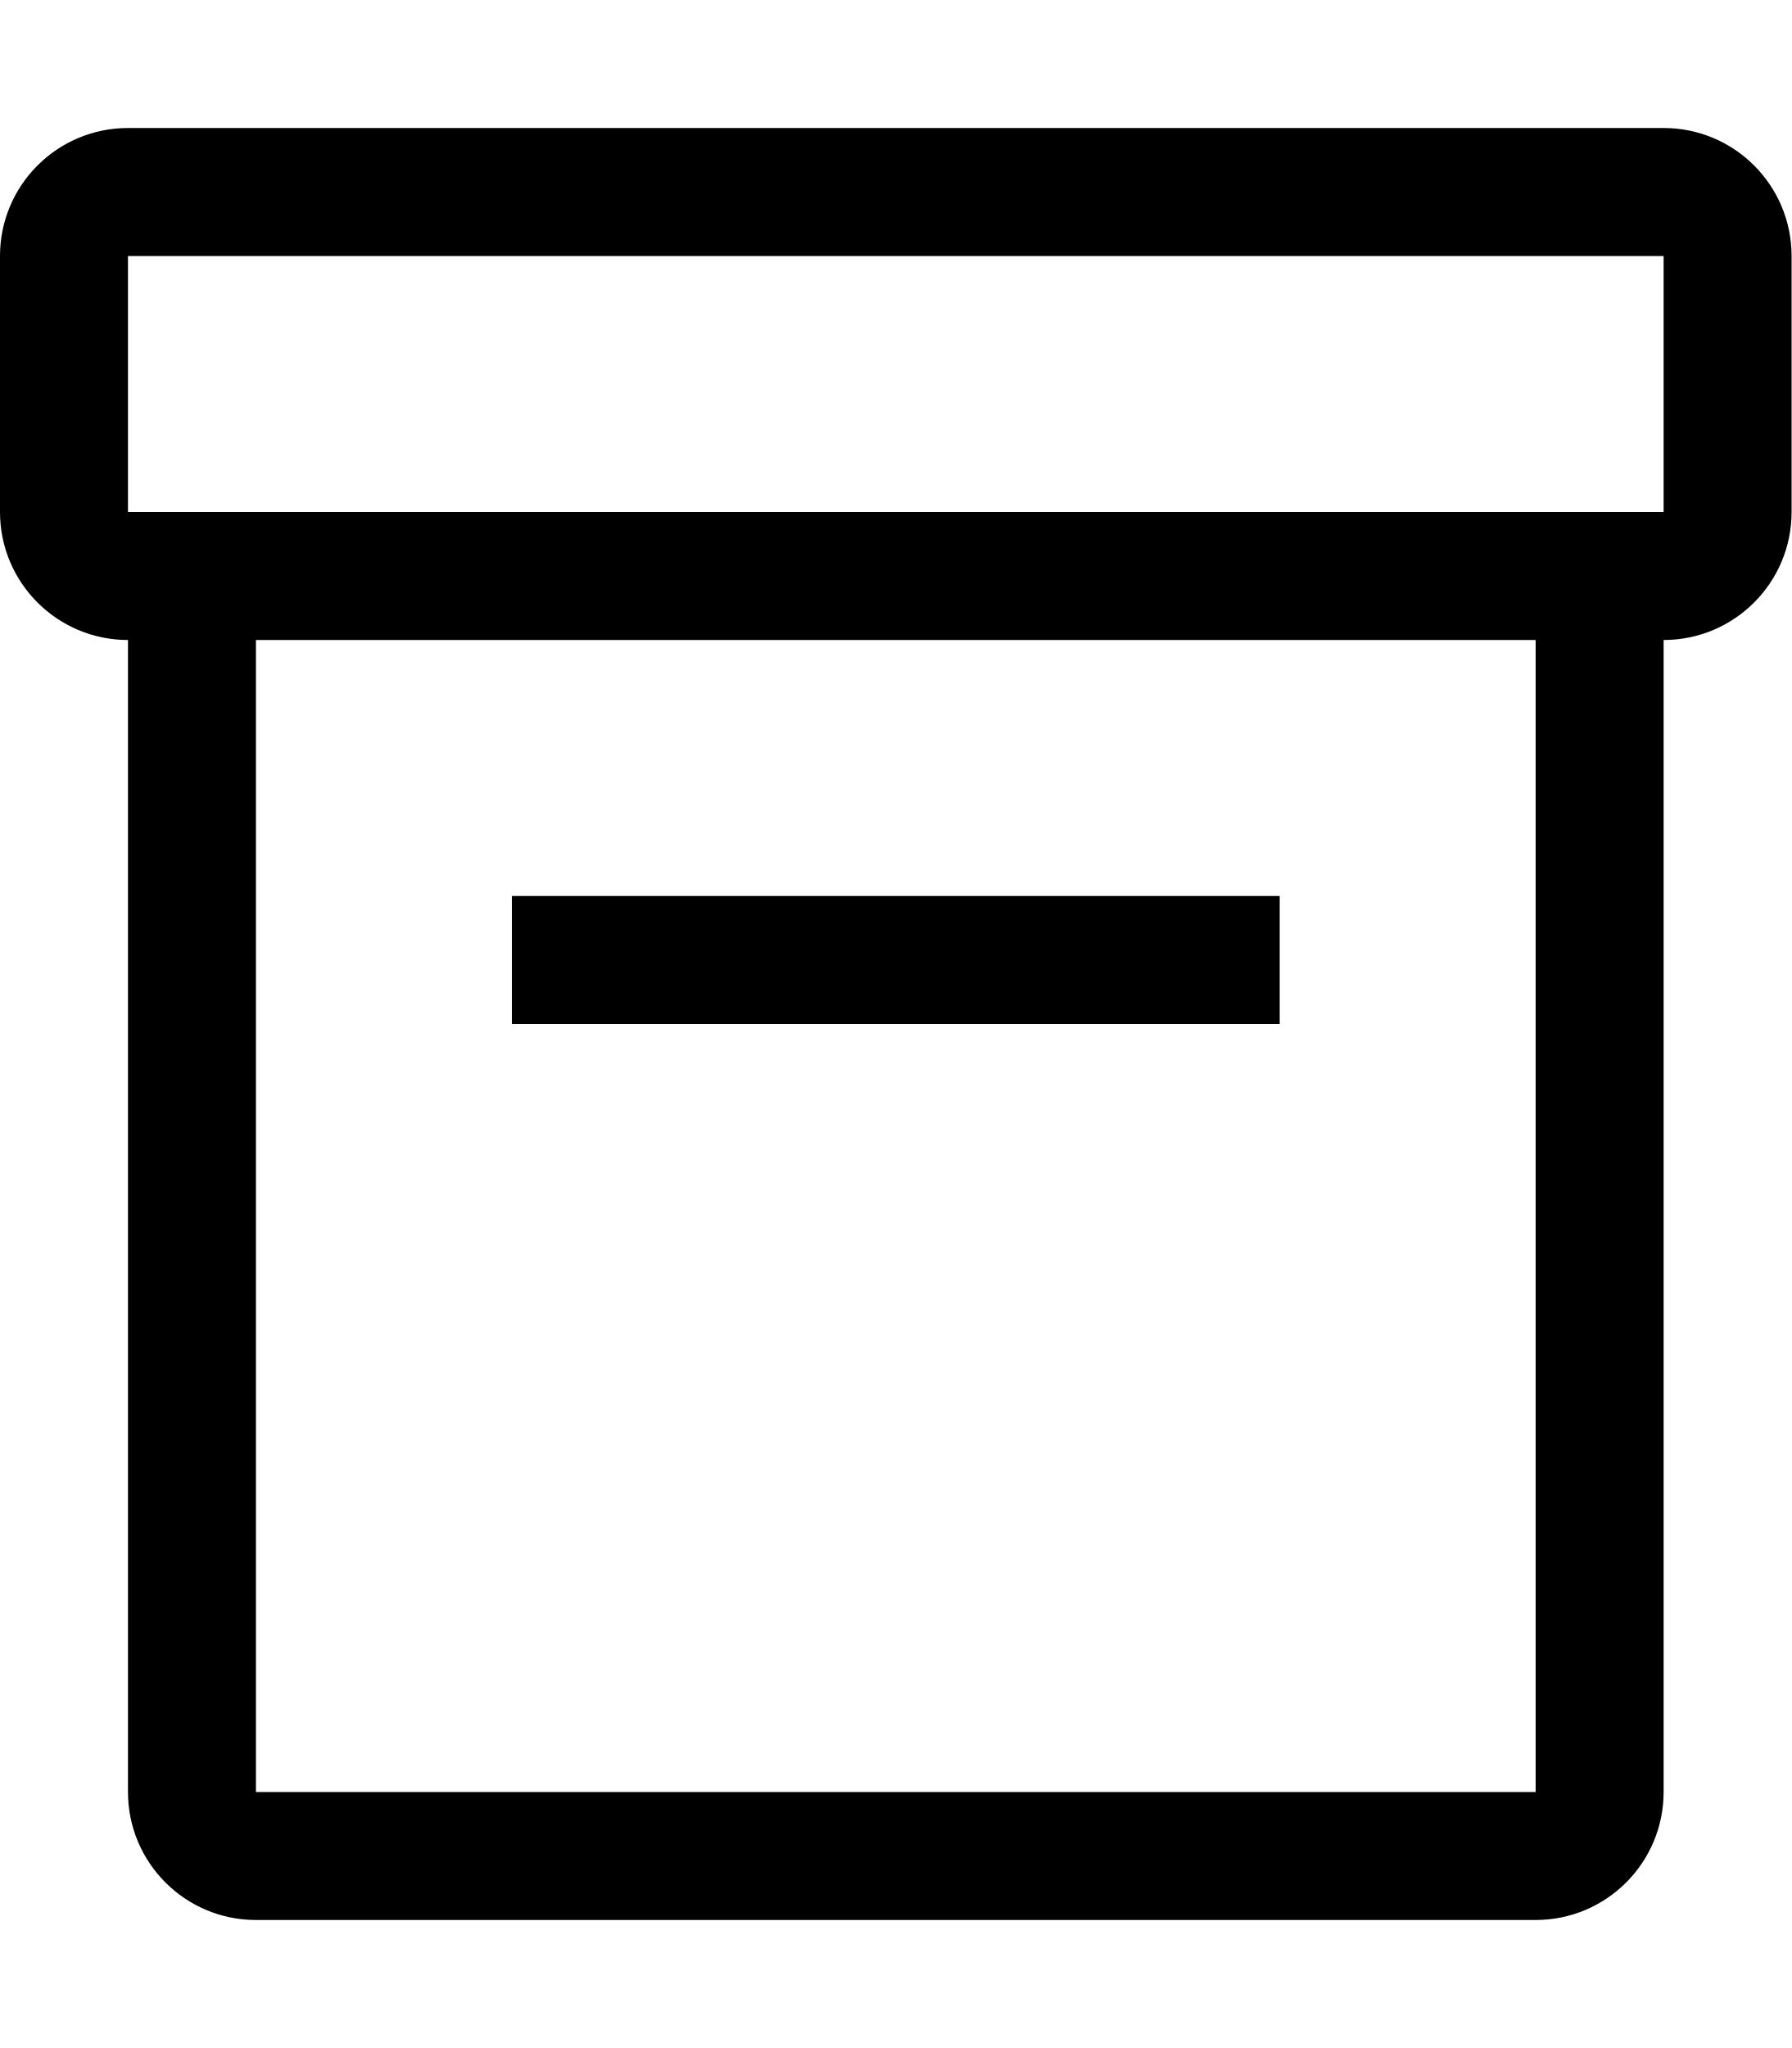
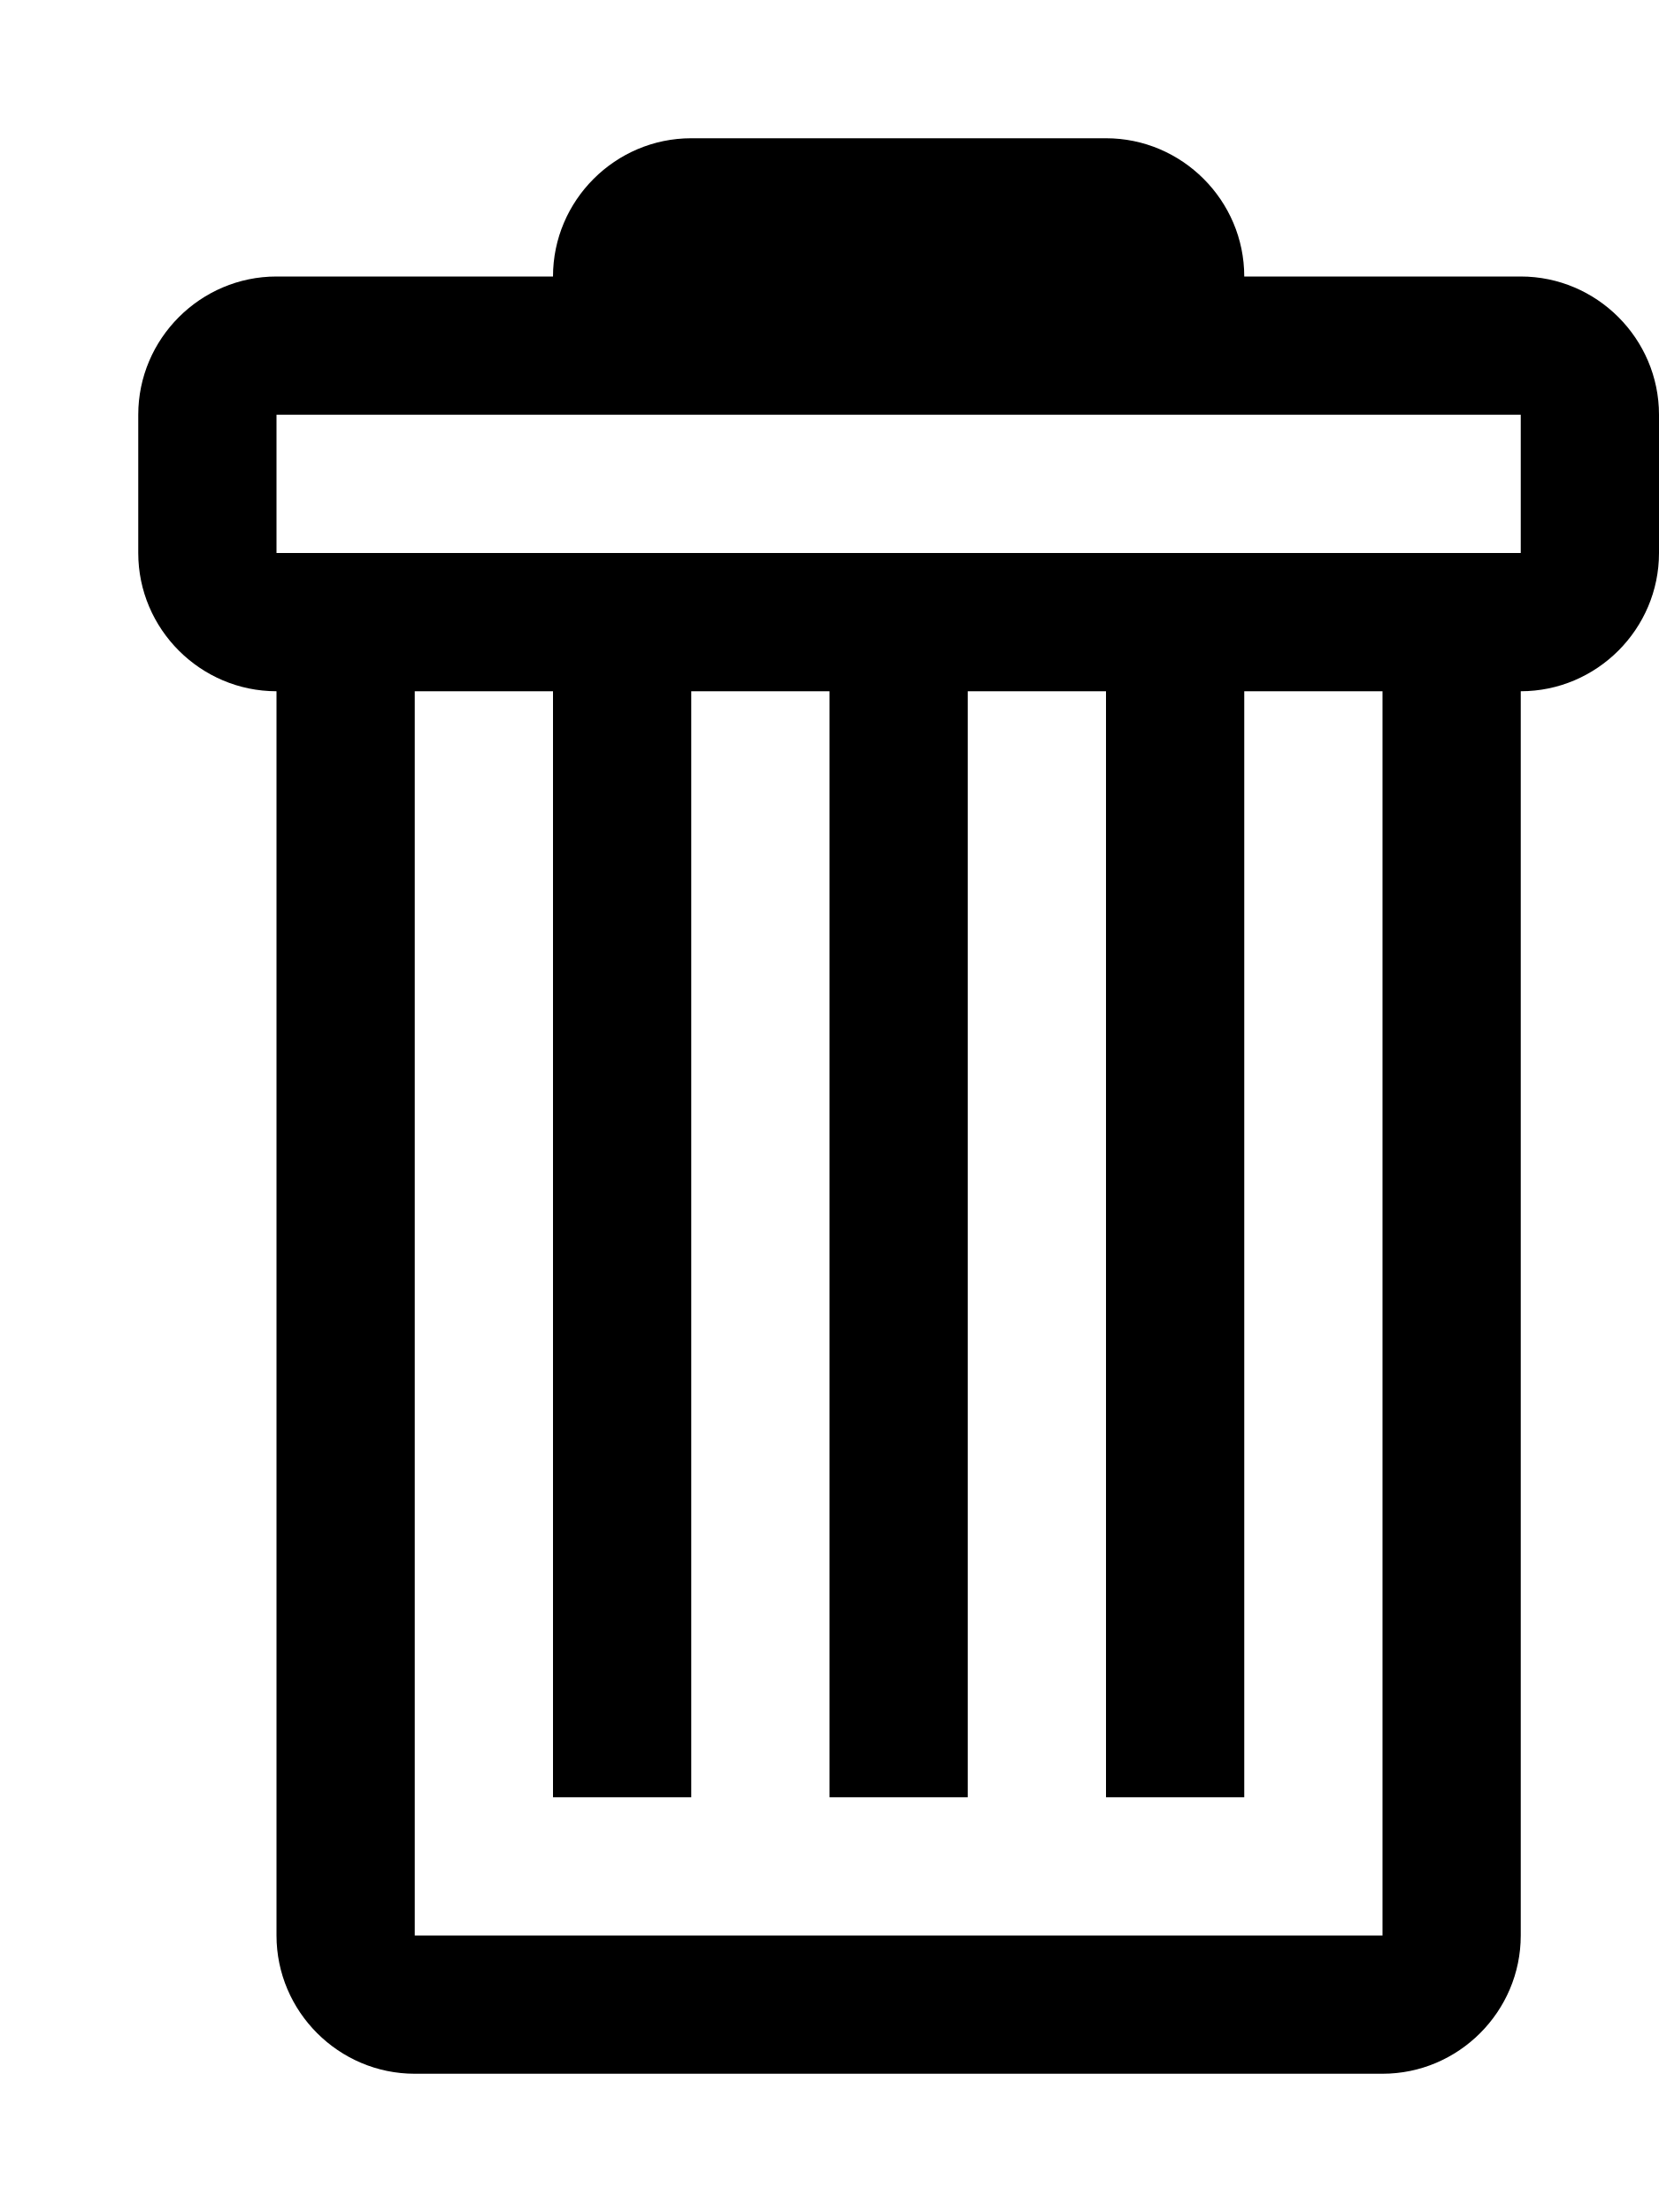
- <svg xmlns="http://www.w3.org/2000/svg" width="14" height="16" viewBox="0 0 14 16">
-   <path fill-rule="evenodd" d="M13 2H1v2h12V2zM0 4a1 1 0 001 1v9a1 1 0 001 1h10a1 1 0 001-1V5a1 1 0 001-1V2a1 1 0 00-1-1H1a1 1 0 00-1 1v2zm2 1h10v9H2V5zm2 3h6V7H4v1z" />
+ <svg xmlns="http://www.w3.org/2000/svg" width="12" height="16" viewBox="0 0 12 16">
+   <path fill-rule="evenodd" d="M11 2H9c0-.55-.45-1-1-1H5c-.55 0-1 .45-1 1H2c-.55 0-1 .45-1 1v1c0 .55.45 1 1 1v9c0 .55.45 1 1 1h7c.55 0 1-.45 1-1V5c.55 0 1-.45 1-1V3c0-.55-.45-1-1-1zm-1 12H3V5h1v8h1V5h1v8h1V5h1v8h1V5h1v9zm1-10H2V3h9v1z" />
</svg>
